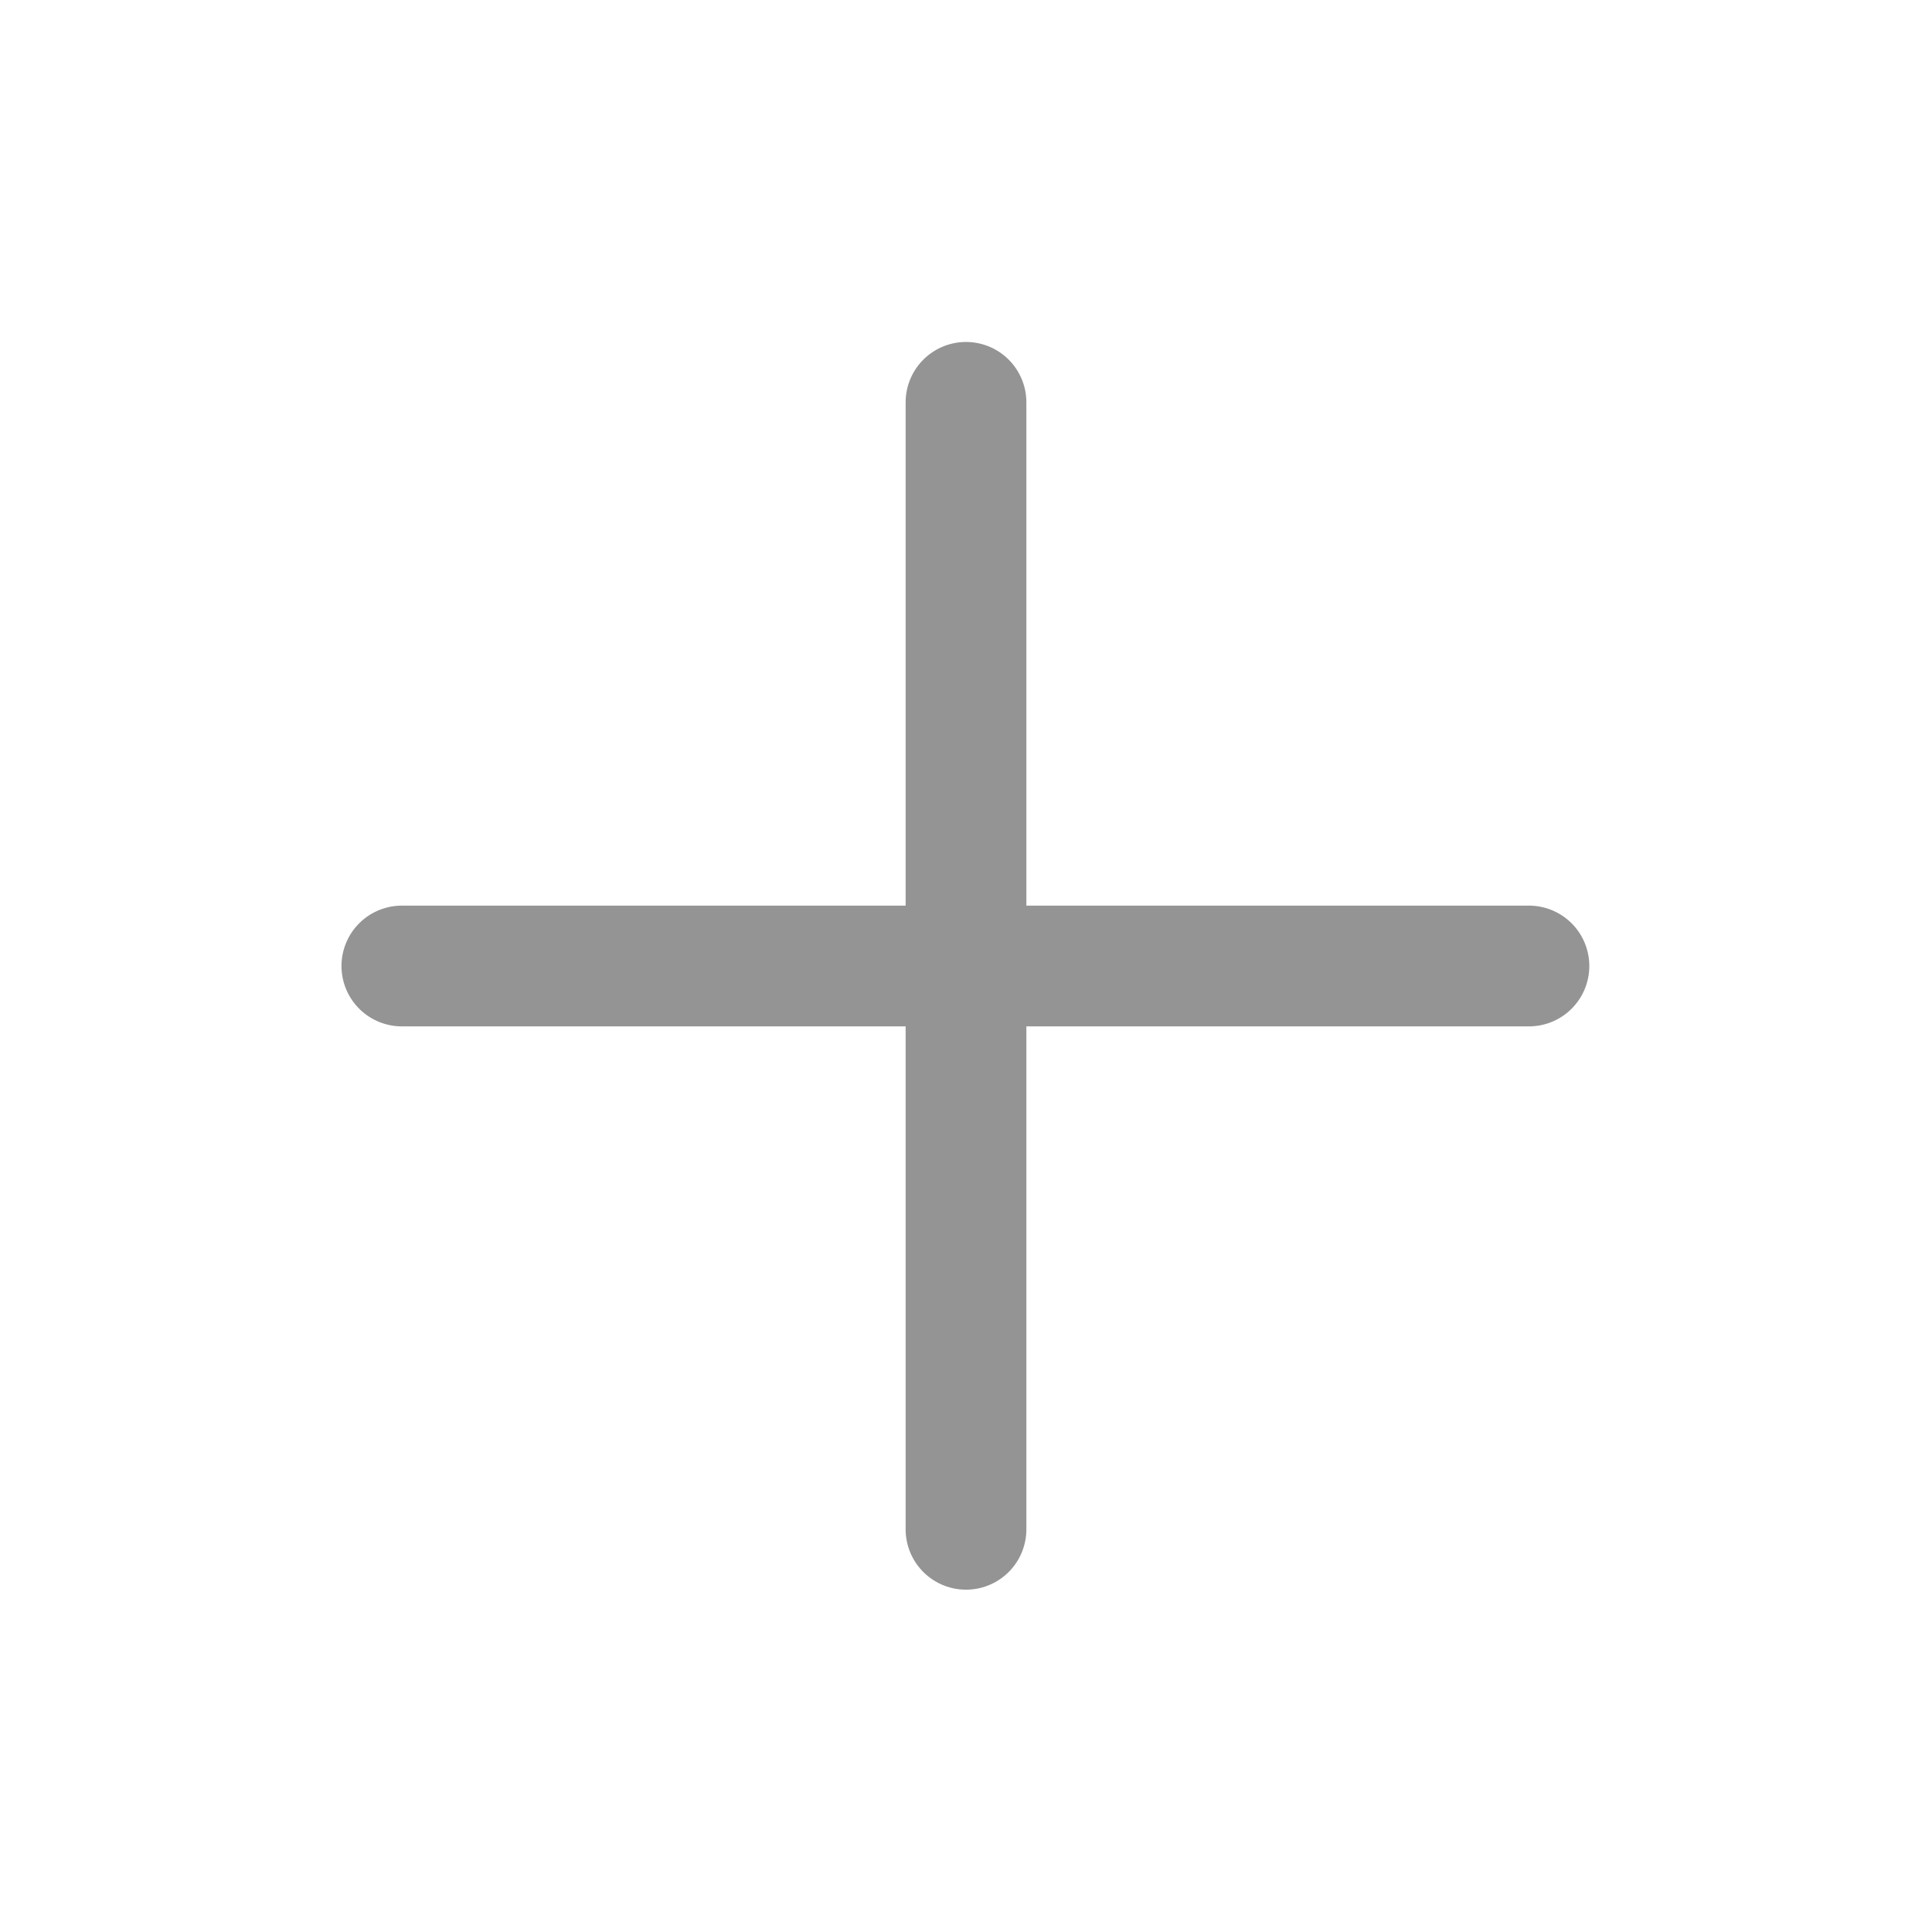
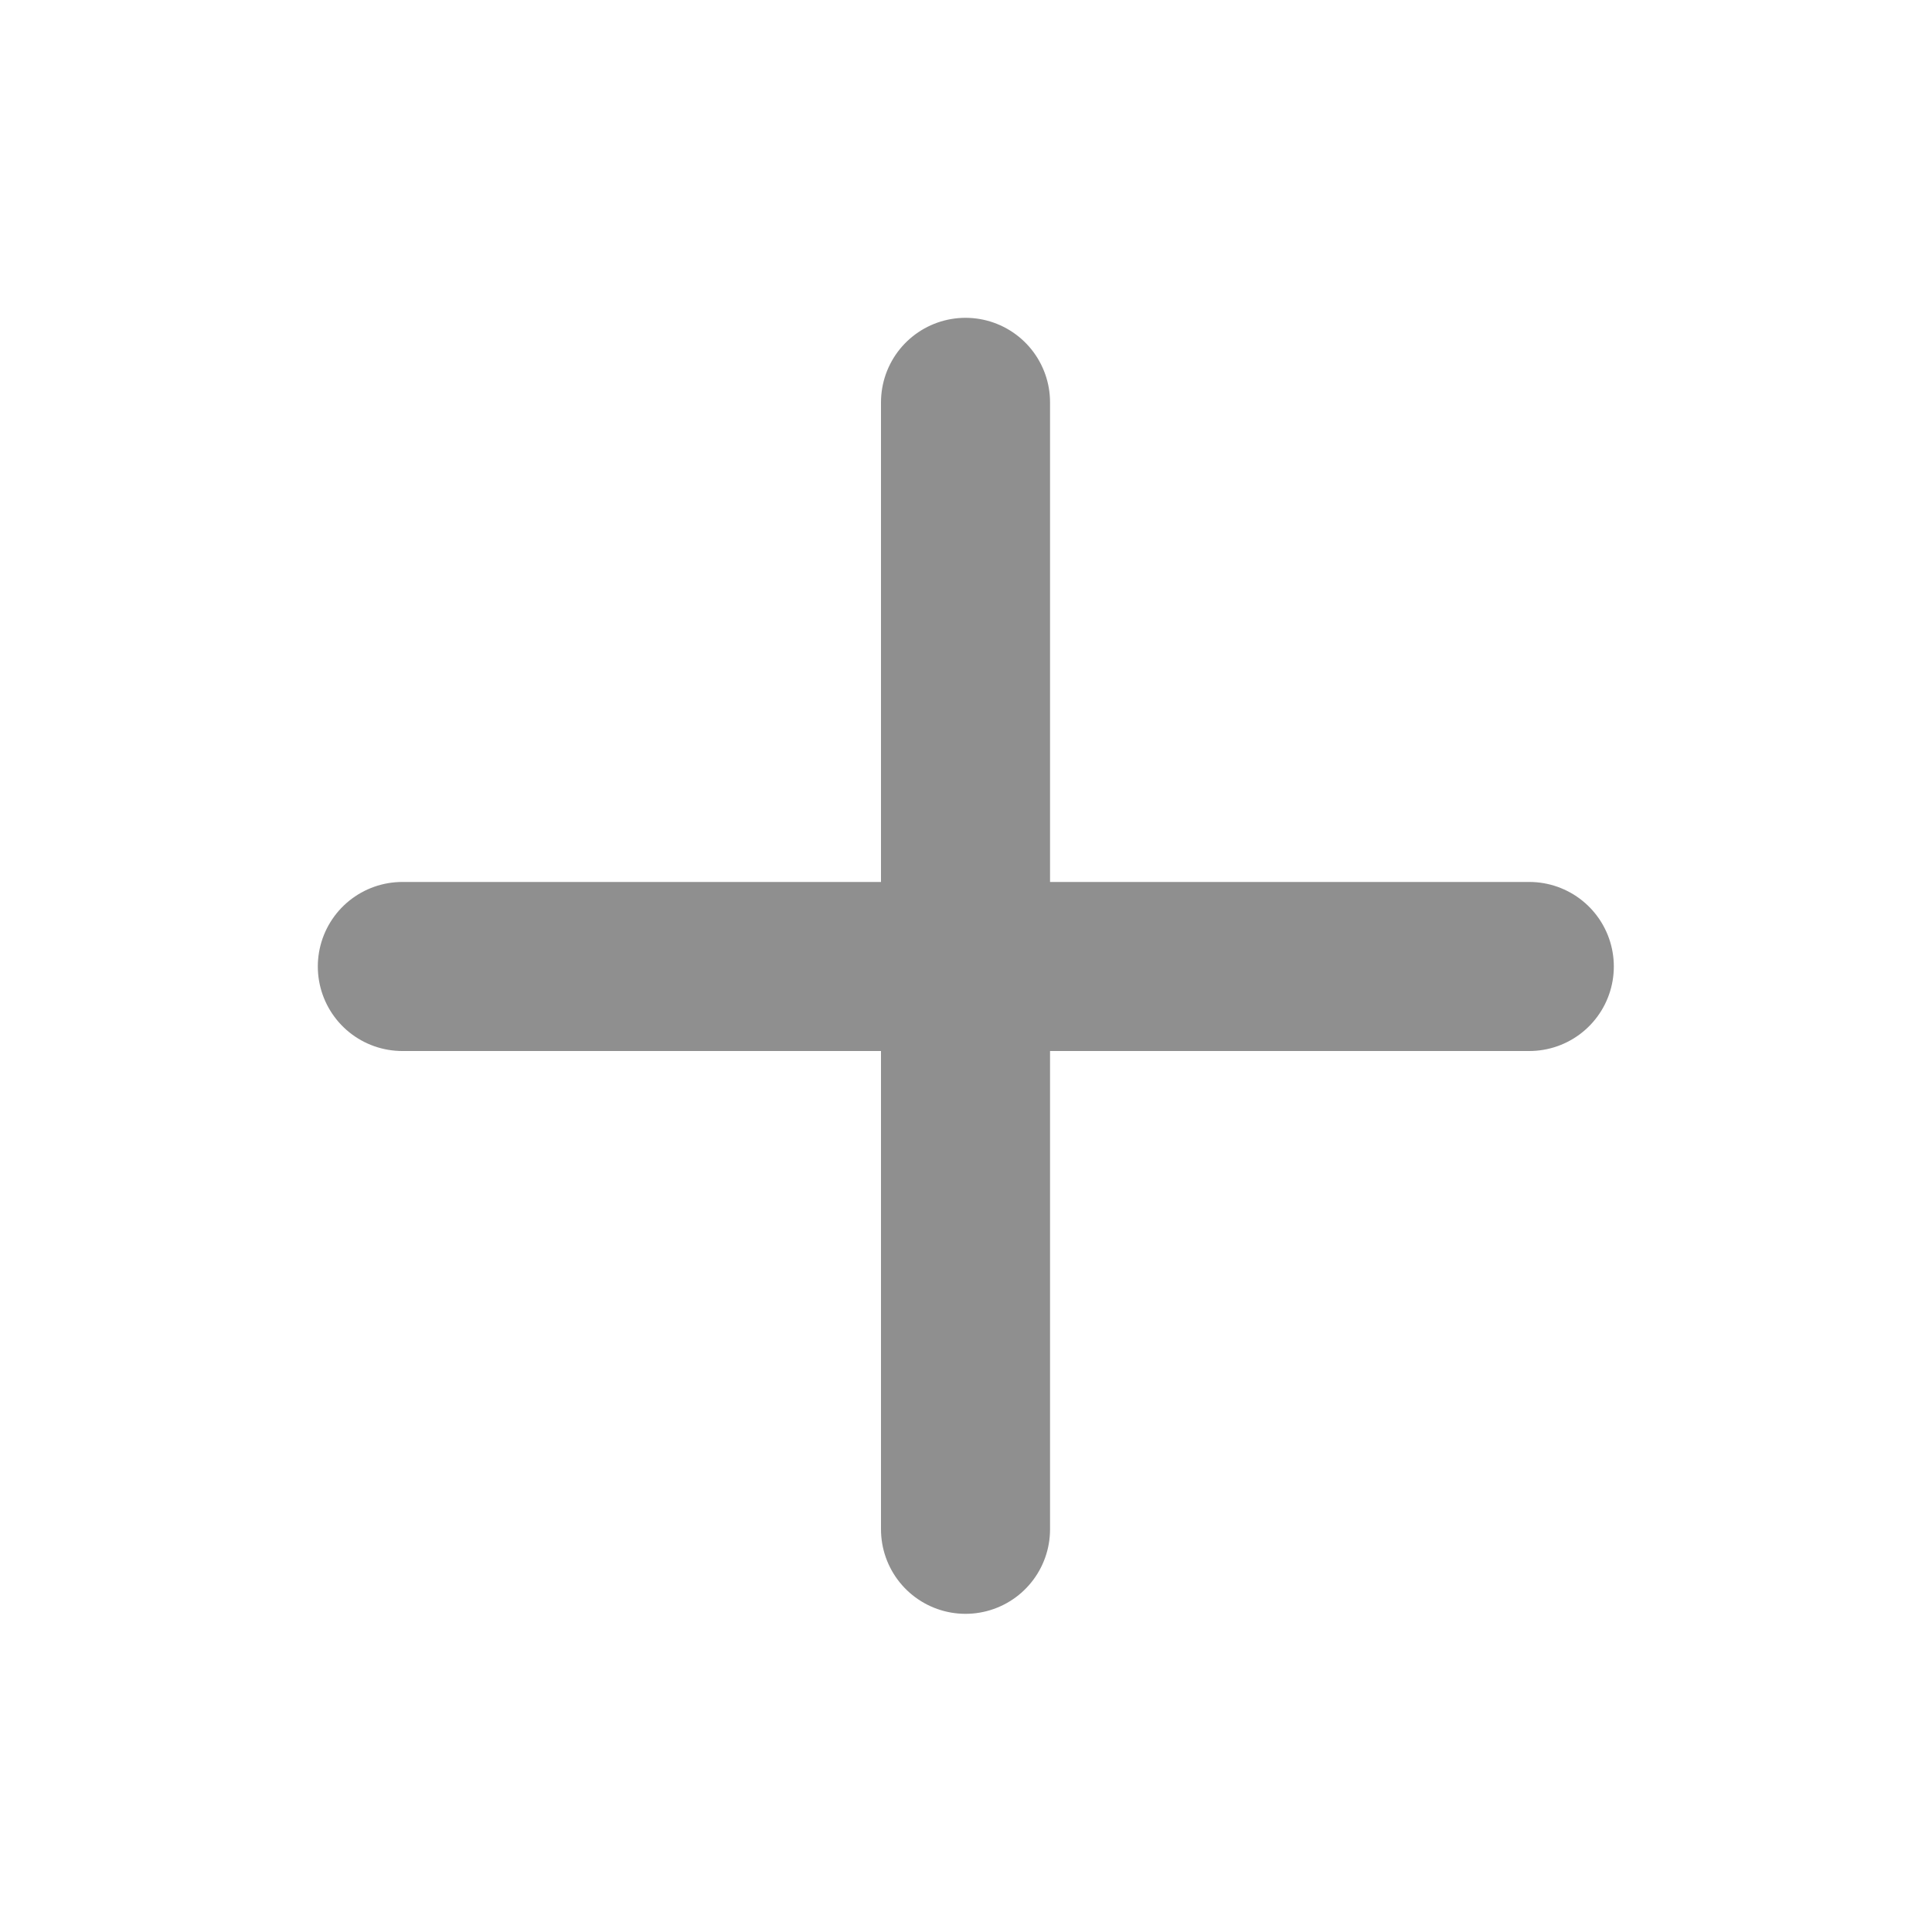
<svg xmlns="http://www.w3.org/2000/svg" width="16" height="16" viewBox="0 0 16 16" fill="none">
-   <path d="M3.328 8H12.662" stroke="#949494" stroke-linecap="round" stroke-linejoin="round" />
-   <path d="M8 3.332V12.665" stroke="#949494" stroke-linecap="round" stroke-linejoin="round" />
+   <path d="M3.332 8.004H12.665" stroke="#8F8F8F" stroke-width="1.4" stroke-linecap="round" stroke-linejoin="round" />
+   <path d="M7.996 3.332V12.665" stroke="#8F8F8F" stroke-width="1.4" stroke-linecap="round" stroke-linejoin="round" />
</svg>
